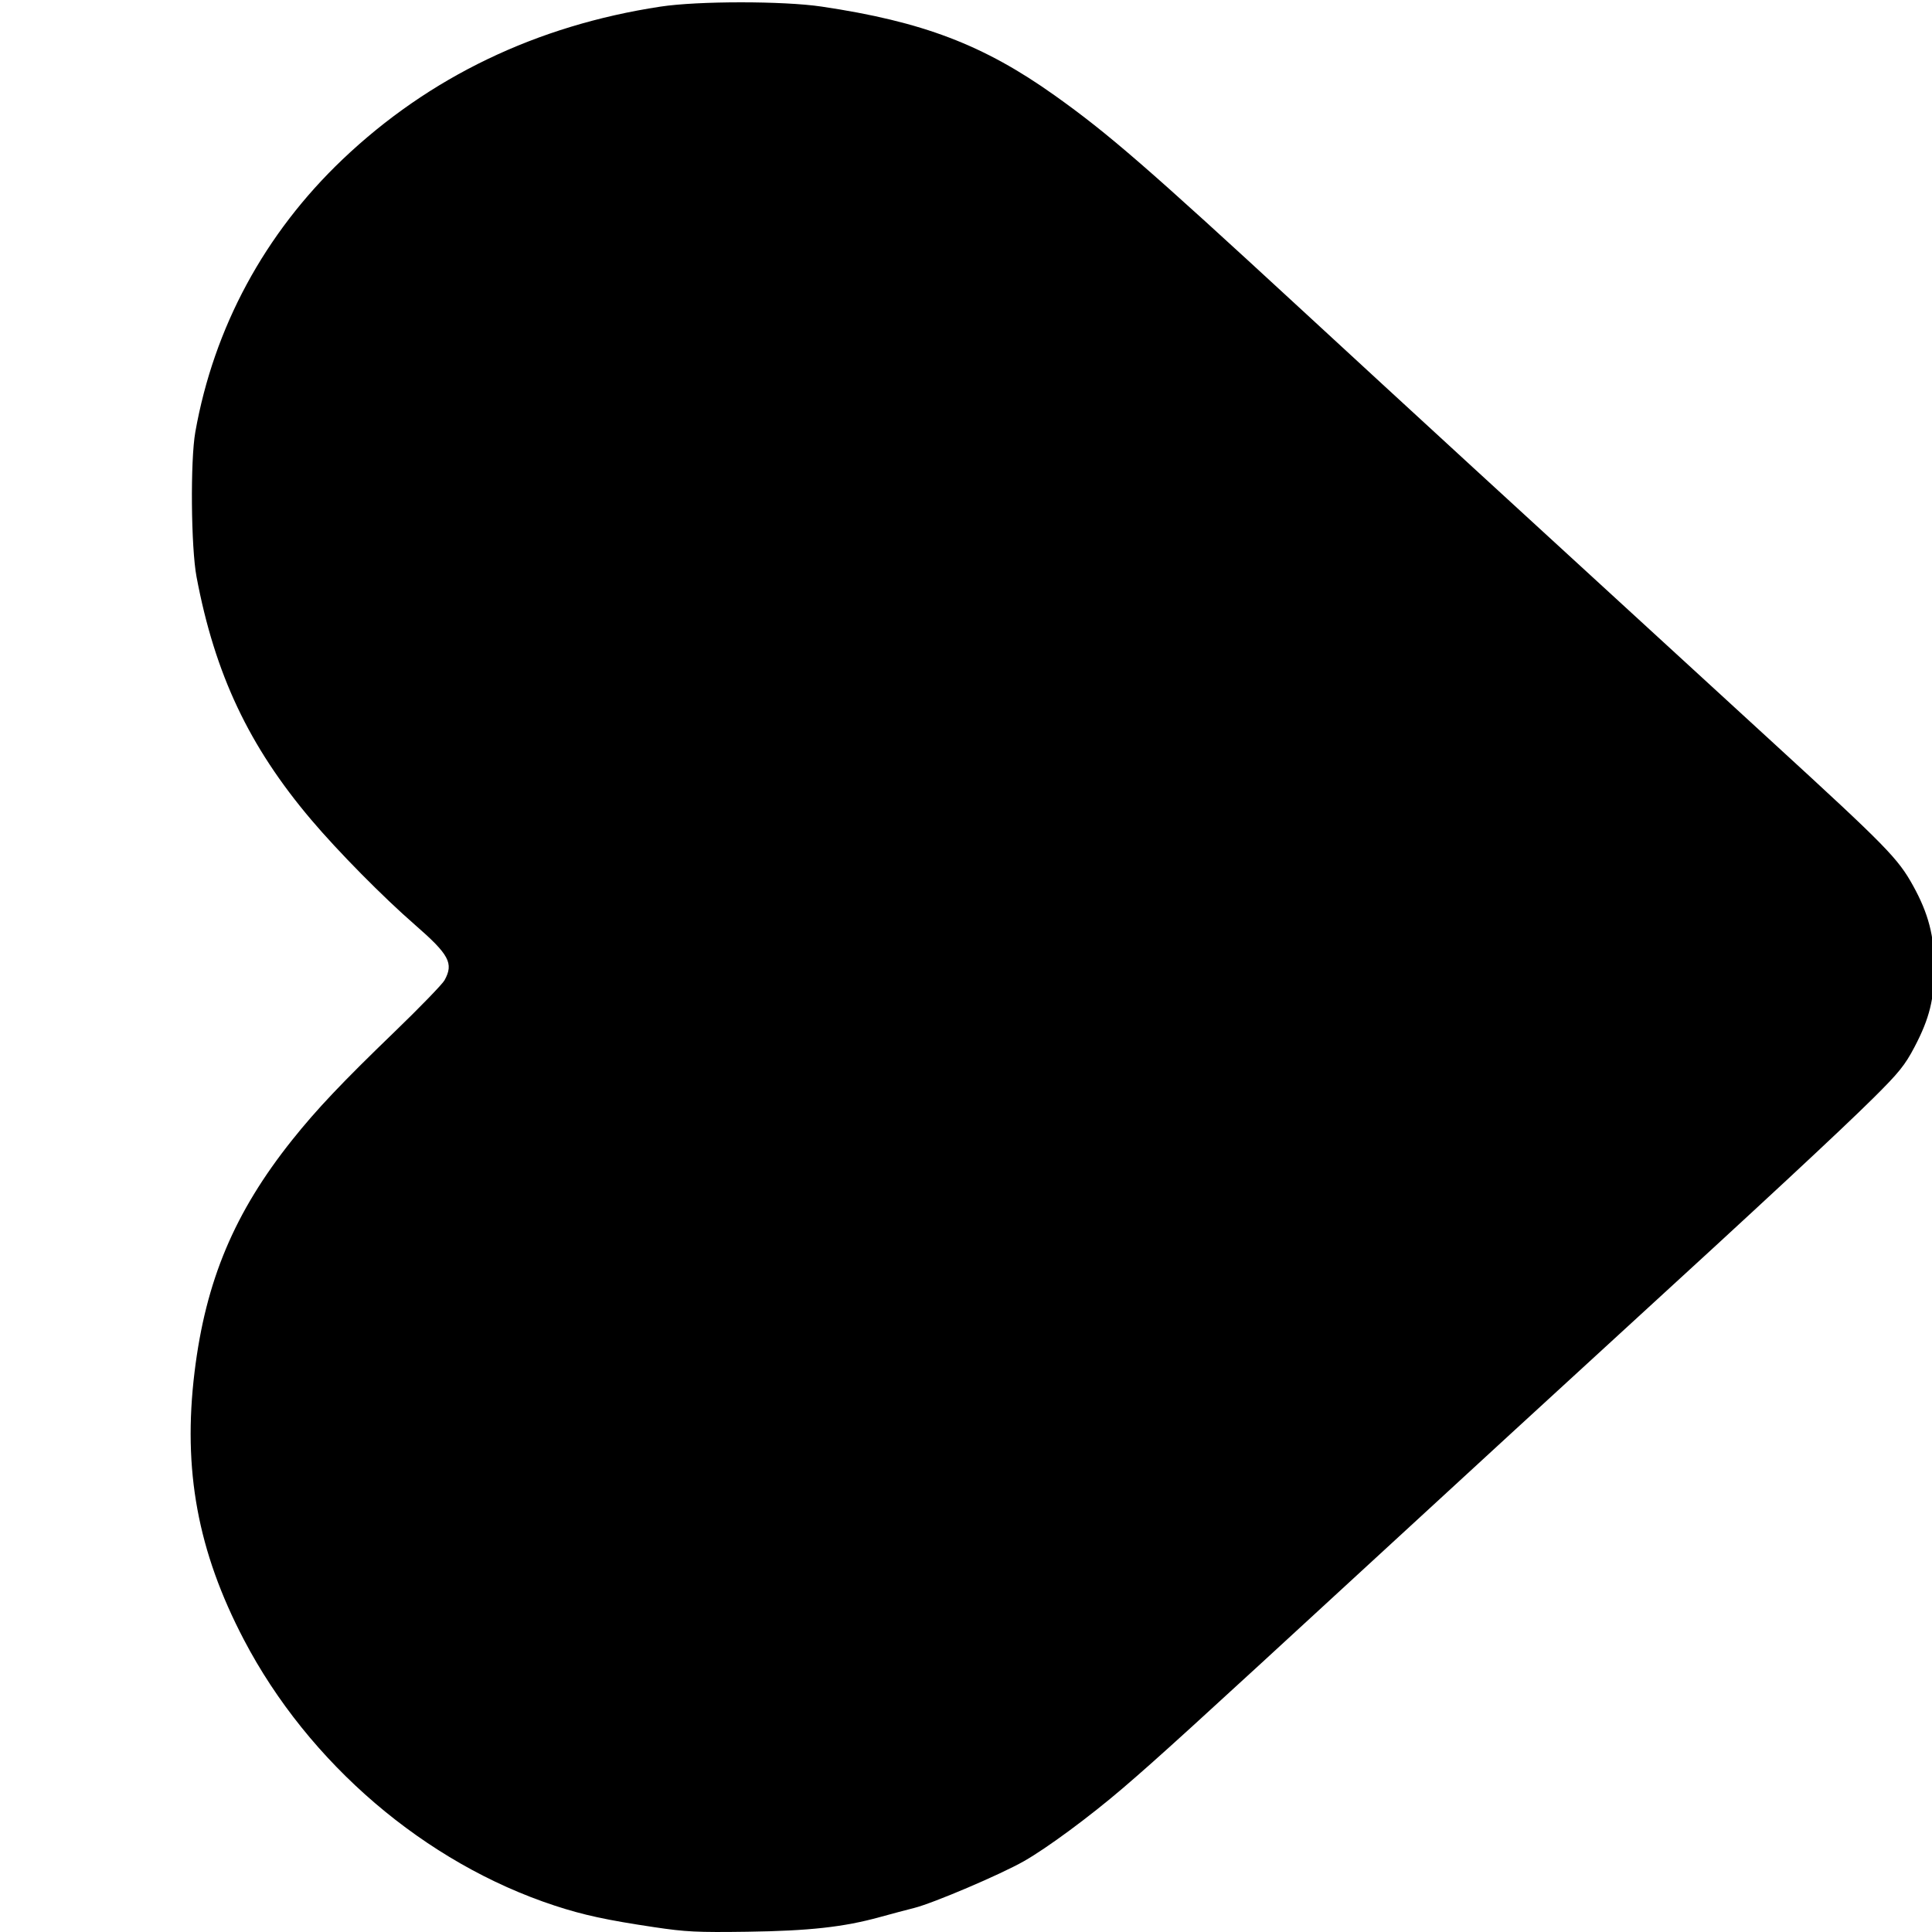
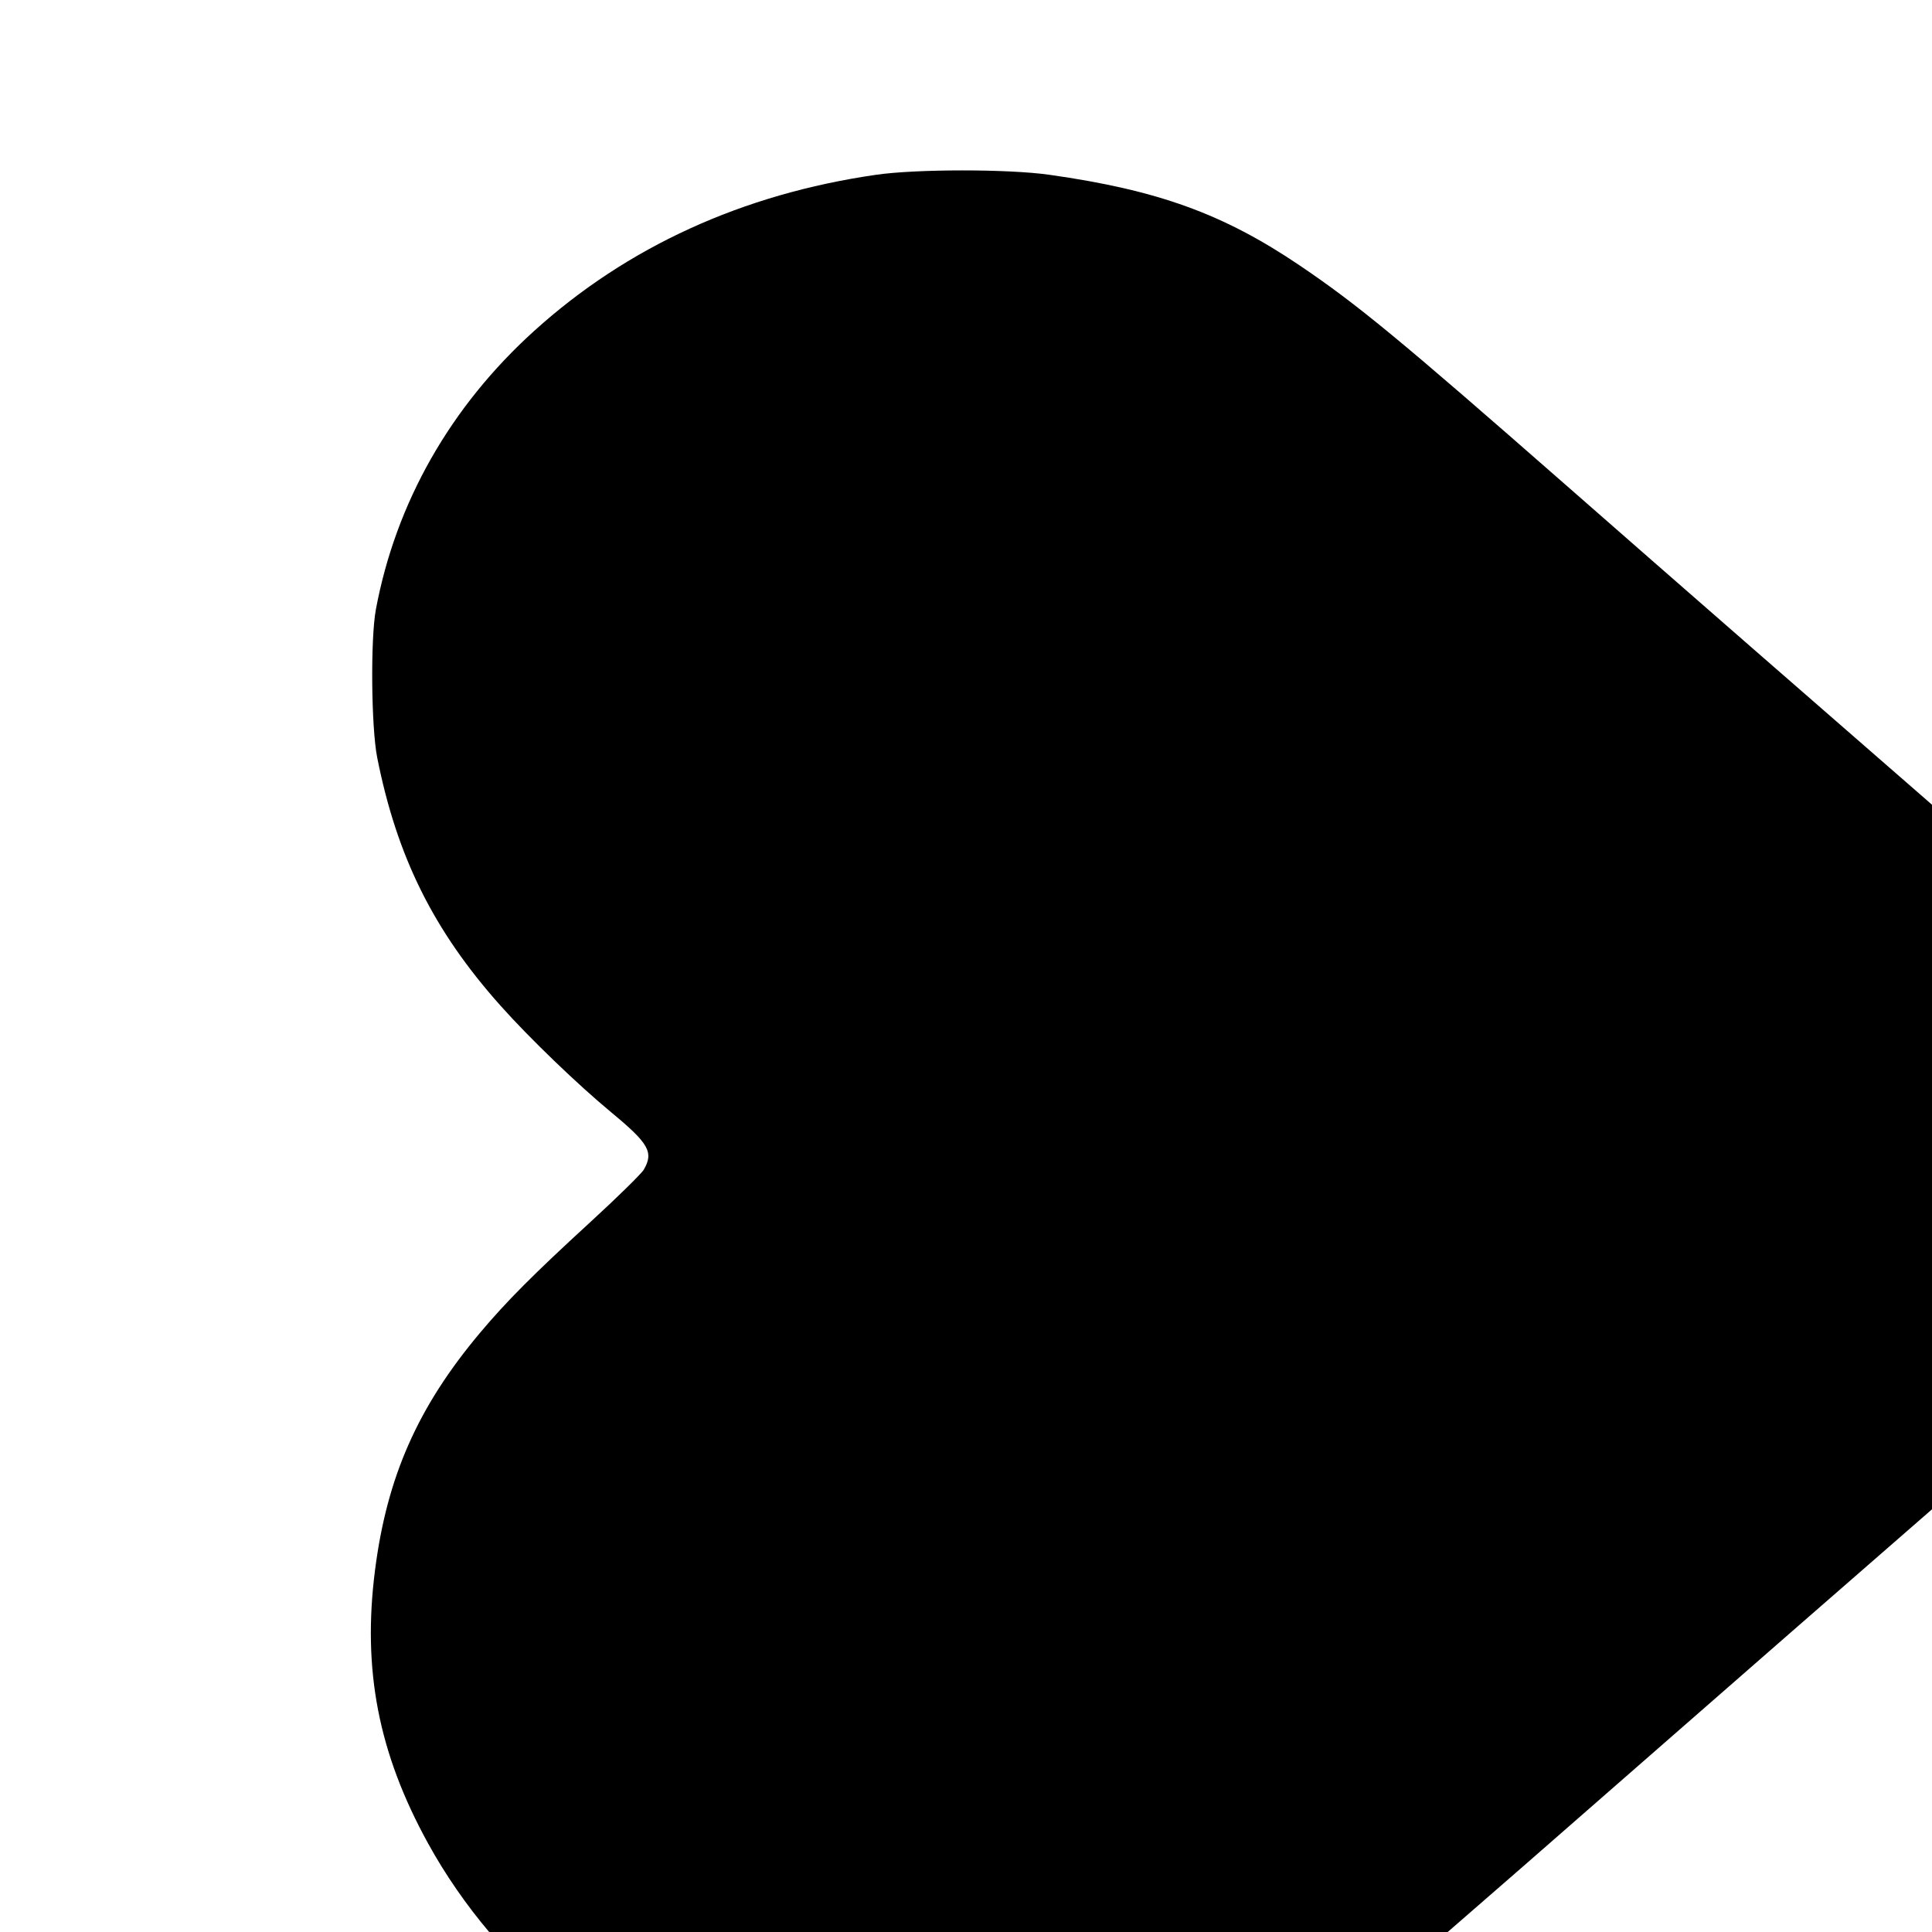
<svg xmlns="http://www.w3.org/2000/svg" width="219.869mm" height="219.869mm" version="1.1" id="svg4692">
  <defs id="defs4696" />
-   <path style="fill:#000000;stroke-width:1.035" d="M 281.415,828.927 C 260.893,825.862 250.969,823.716 238.665,819.683 182.892,801.401 132.733,758.492 104.883,705.238 85.029,667.276 78.561,632.196 83.674,590.209 c 4.793,-39.363 17.138,-68.721 41.994,-99.87 10.525,-13.19 21.394,-24.673 43.94,-46.427 10.952,-10.567 20.676,-20.603 21.609,-22.303 3.995,-7.279 2.008,-10.984 -12.811,-23.89 C 164.694,385.779 145.534,366.372 133.876,352.617 107.082,321.002 92.424,289.963 84.537,248.136 82.147,235.46 81.829,198.132 84.007,185.85 91.978,140.895 113.831,100.444 147.392,68.519 184.597,33.129 230.743,10.959 284.081,2.849 c 16.163,-2.458 52.834,-2.467 69.308,-0.017 43.479,6.465 69.663,16.443 100.231,38.193 23.111,16.445 39.875,30.994 106.098,92.082 47.991,44.27 81.726,75.248 203.124,186.528 48.667,44.611 53.544,49.596 60.052,61.381 6.557,11.874 9.101,21.625 9.106,34.891 0,13.764 -2.053,22.097 -8.483,34.363 -4.139,7.896 -6.745,11.127 -17.833,22.114 -14.099,13.97 -48.837,46.256 -108.951,101.257 -21.112,19.317 -69.575,63.839 -107.695,98.938 -76.566,70.498 -91.199,83.817 -106.104,96.575 -14.352,12.284 -32.507,25.688 -42.507,31.384 -10.044,5.721 -39.058,18.085 -47.232,20.128 -3.126,0.781 -9.774,2.549 -14.772,3.928 -15.545,4.289 -30.356,5.925 -57.021,6.298 -21.543,0.301 -26.404,0.062 -39.986,-1.966 z" id="path3727" />
+   <path style="fill:#000000;stroke-width:1.085" d="m 373.908,919.25 c -22.063,-3.132 -32.733,-5.325 -45.962,-9.445 -59.963,-18.68 -113.891,-62.523 -143.834,-116.936 -21.345,-38.789 -28.299,-74.633 -22.802,-117.534 5.153,-40.22 18.425,-70.218 45.149,-102.044 11.316,-13.477 23.001,-25.211 47.242,-47.438 11.774,-10.797 22.229,-21.051 23.232,-22.789 4.295,-7.437 2.159,-11.223 -13.774,-24.41 -14.742,-12.201 -35.34,-32.03 -47.875,-46.086 -28.807,-32.303 -44.566,-64.018 -53.046,-106.756 -2.57,-12.953 -2.912,-51.093 -0.57,-63.643 8.57,-45.934 32.065,-87.265 68.148,-119.885 40,-36.161 89.613,-58.814 146.958,-67.101 17.377,-2.511 56.803,-2.52 74.516,-0.017 46.745,6.606 74.897,16.801 107.761,39.025 24.847,16.803 42.87,31.669 114.069,94.087 51.597,45.234 87.866,76.887 218.385,190.59 52.324,45.582 57.567,50.676 64.564,62.718 7.049,12.133 9.785,22.096 9.79,35.651 0,14.064 -2.207,22.578 -9.121,35.111 -4.45,8.068 -7.252,11.37 -19.173,22.596 -15.158,14.274 -52.506,47.263 -117.136,103.462 -22.699,19.738 -74.802,65.229 -115.786,101.092 -82.318,72.033 -98.051,85.642 -114.076,98.678 -15.431,12.552 -34.949,26.247 -45.701,32.067 -10.798,5.845 -41.993,18.479 -50.781,20.567 -3.361,0.798 -10.508,2.605 -15.882,4.014 -16.713,4.382 -32.636,6.054 -61.305,6.435 -23.161,0.308 -28.388,0.064 -42.99,-2.009 z" id="path3727" />
</svg>
